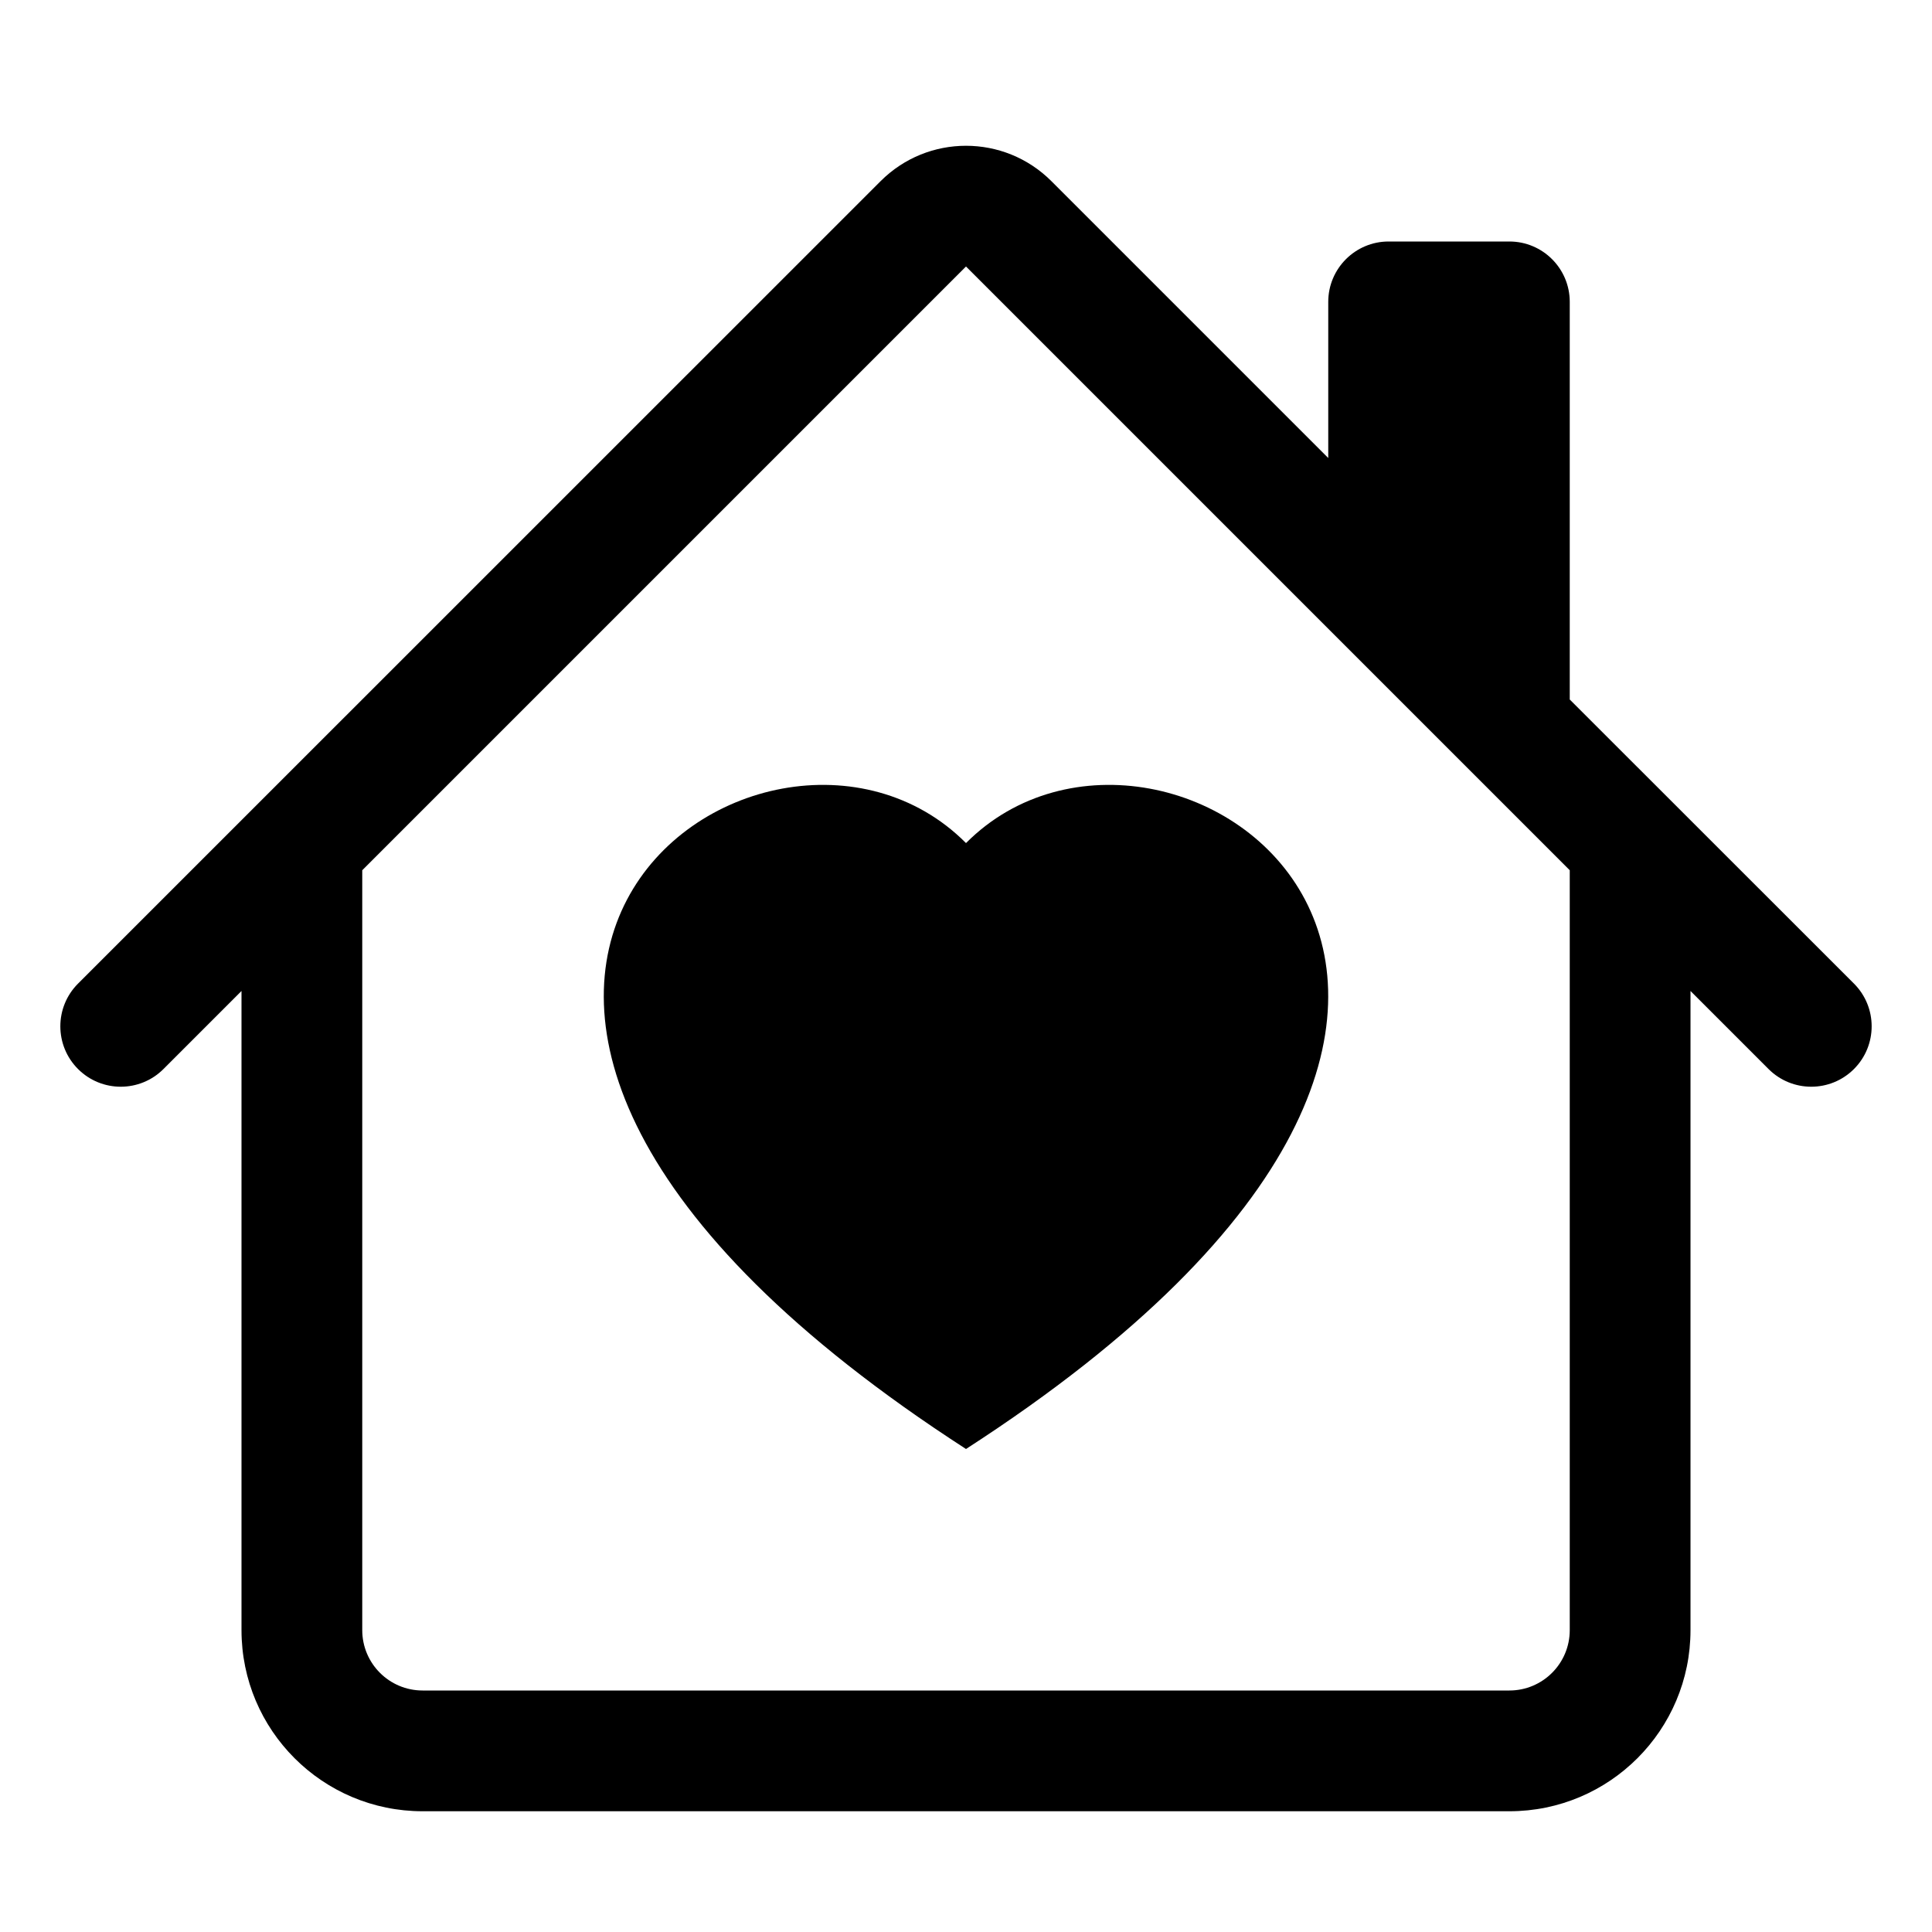
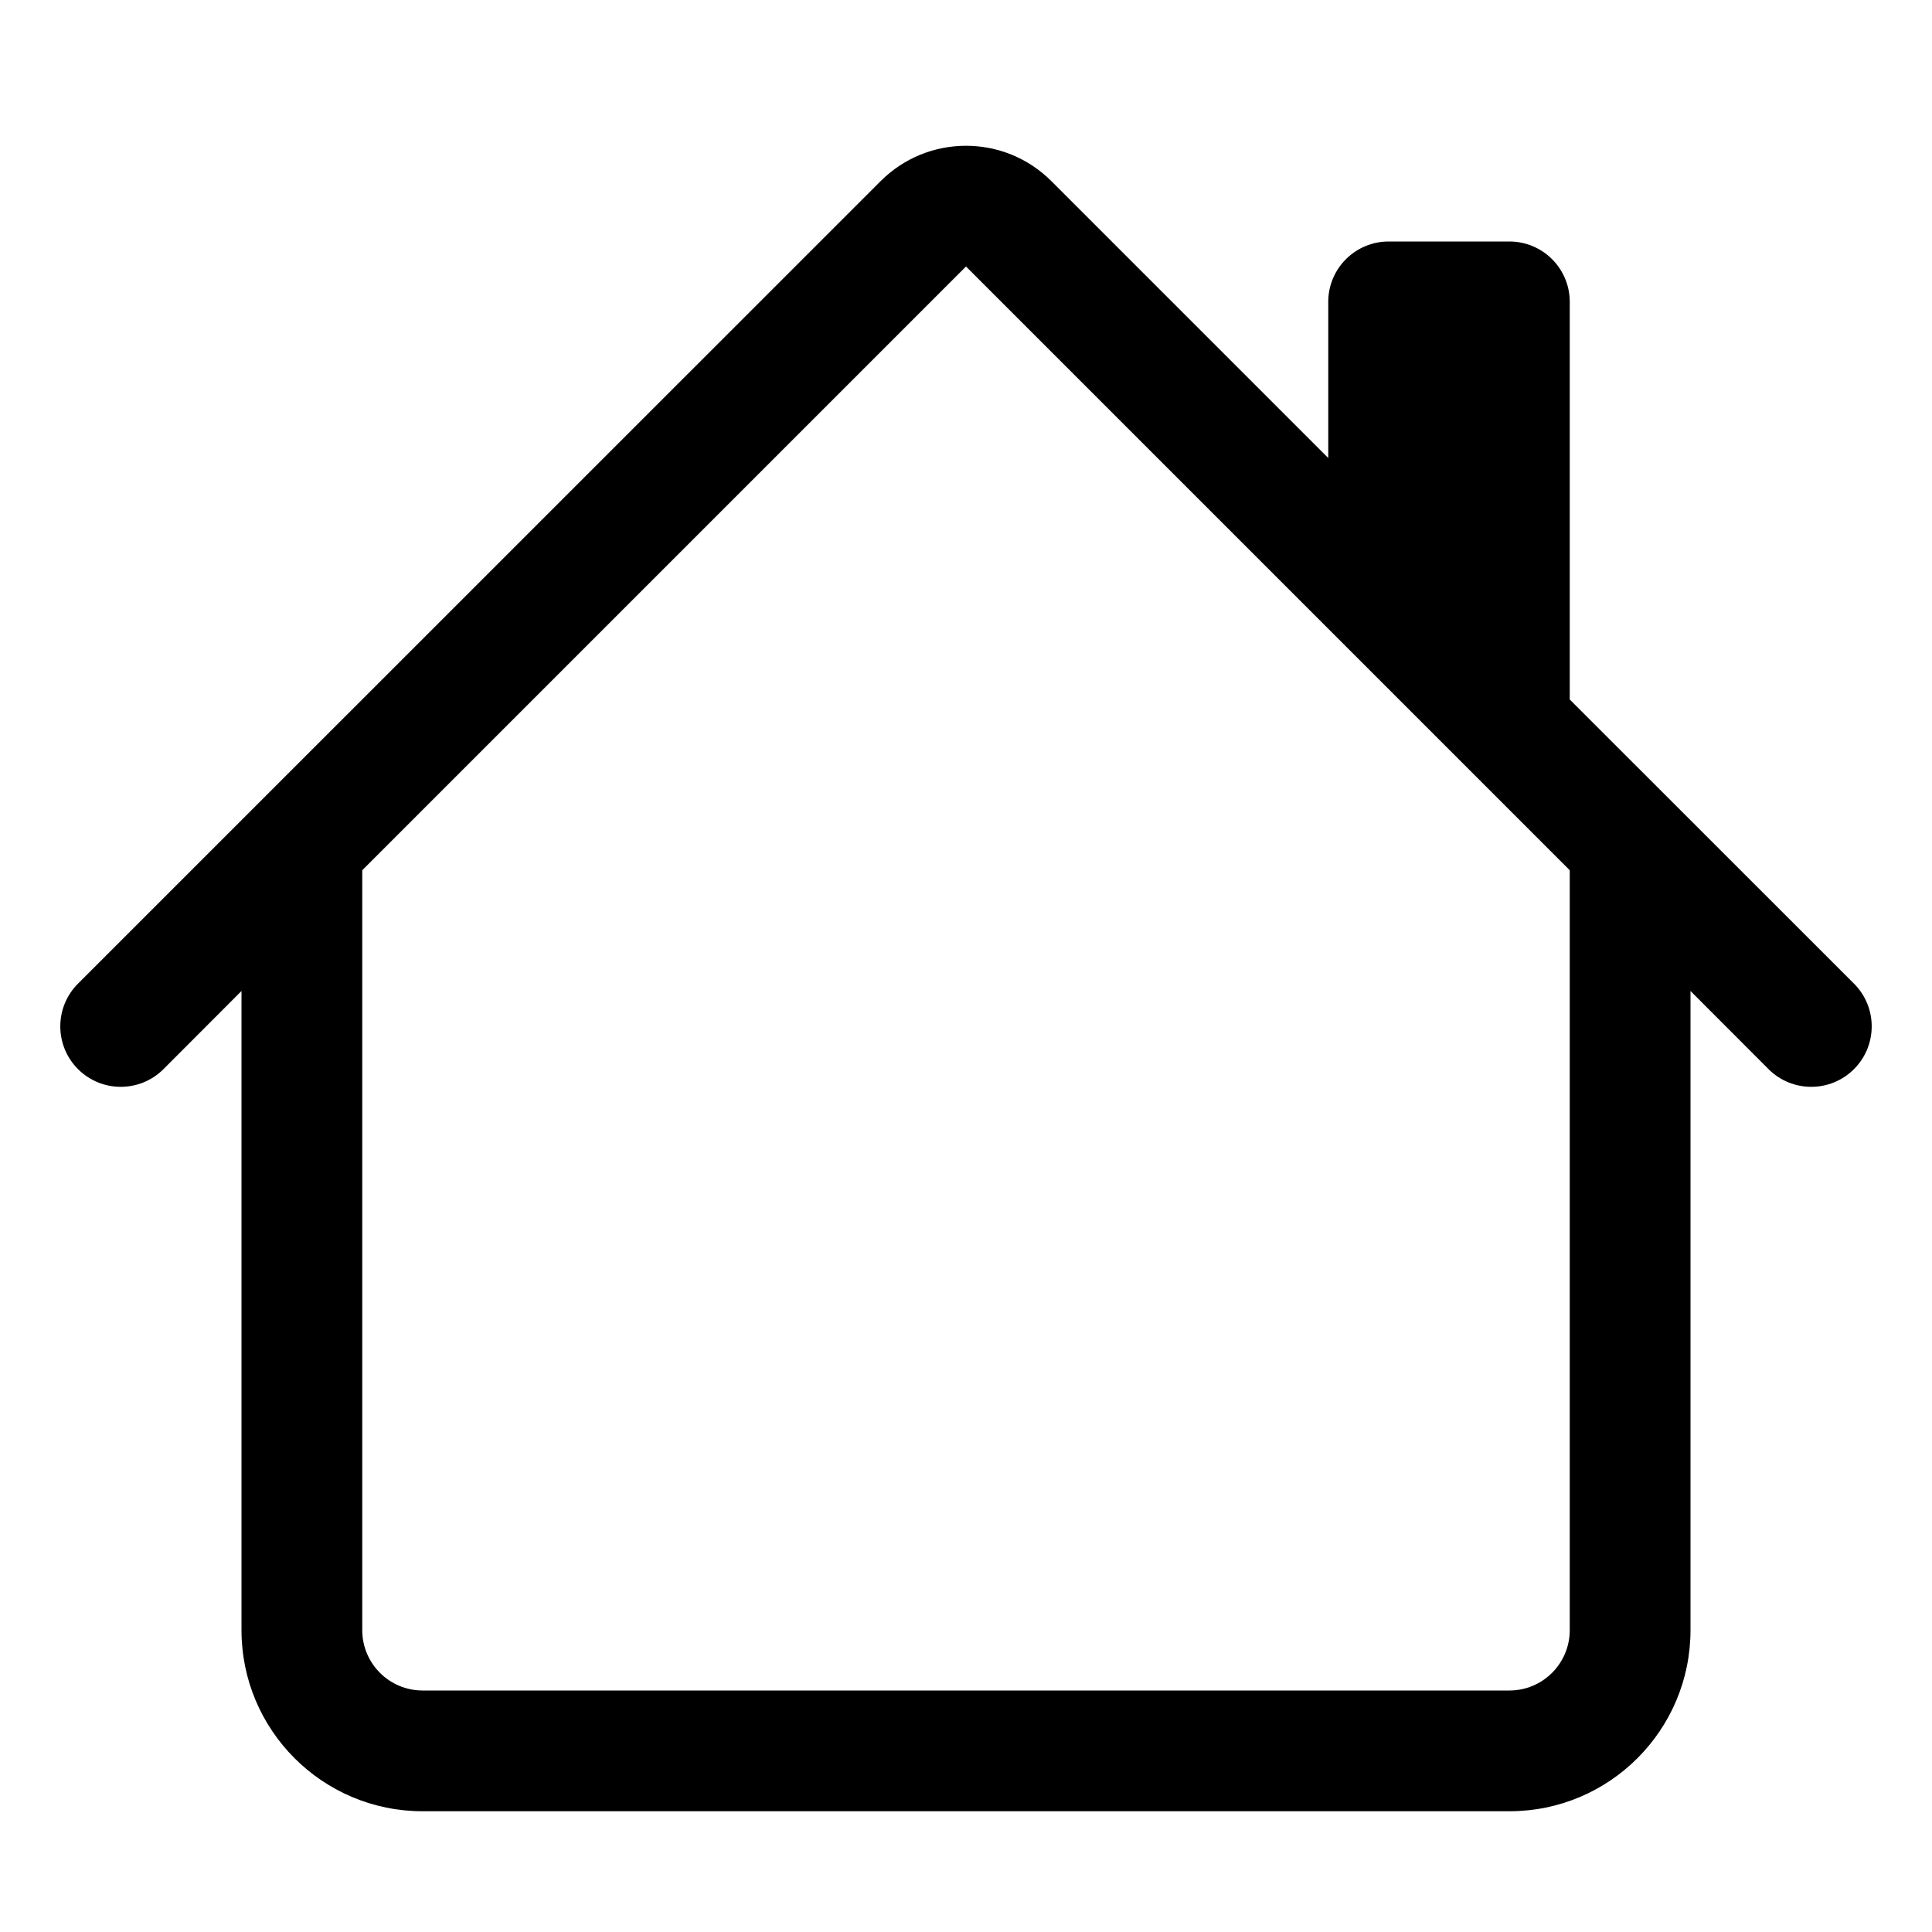
- <svg xmlns="http://www.w3.org/2000/svg" width="16" height="16" fill="currentColor" class="bi bi-house-heart" viewBox="0 0 16 16">
-   <path d="M8 6.982C9.664 5.309 13.825 8.236 8 12 2.175 8.236 6.336 5.309 8 6.982" />
-   <path d="M8.707 1.5a1 1 0 0 0-1.414 0L.646 8.146a.5.5 0 0 0 .708.707L2 8.207V13.5A1.5 1.5 0 0 0 3.5 15h9a1.5 1.5 0 0 0 1.5-1.5V8.207l.646.646a.5.5 0 0 0 .708-.707L13 5.793V2.5a.5.5 0 0 0-.5-.5h-1a.5.5 0 0 0-.5.5v1.293zM13 7.207V13.5a.5.5 0 0 1-.5.5h-9a.5.5 0 0 1-.5-.5V7.207l5-5z" />
+ <svg xmlns="http://www.w3.org/2000/svg" width="16" height="16" fill="currentColor" class="bi bi-house" viewBox="0 0 16 16">
+   <path d="M8.707 1.5a1 1 0 0 0-1.414 0L.646 8.146a.5.5 0 0 0 .708.708L2 8.207V13.5A1.5 1.5 0 0 0 3.5 15h9a1.5 1.5 0 0 0 1.5-1.5V8.207l.646.647a.5.5 0 0 0 .708-.708L13 5.793V2.5a.5.5 0 0 0-.5-.5h-1a.5.5 0 0 0-.5.5v1.293zM13 7.207V13.5a.5.5 0 0 1-.5.5h-9a.5.5 0 0 1-.5-.5V7.207l5-5z" />
</svg>
